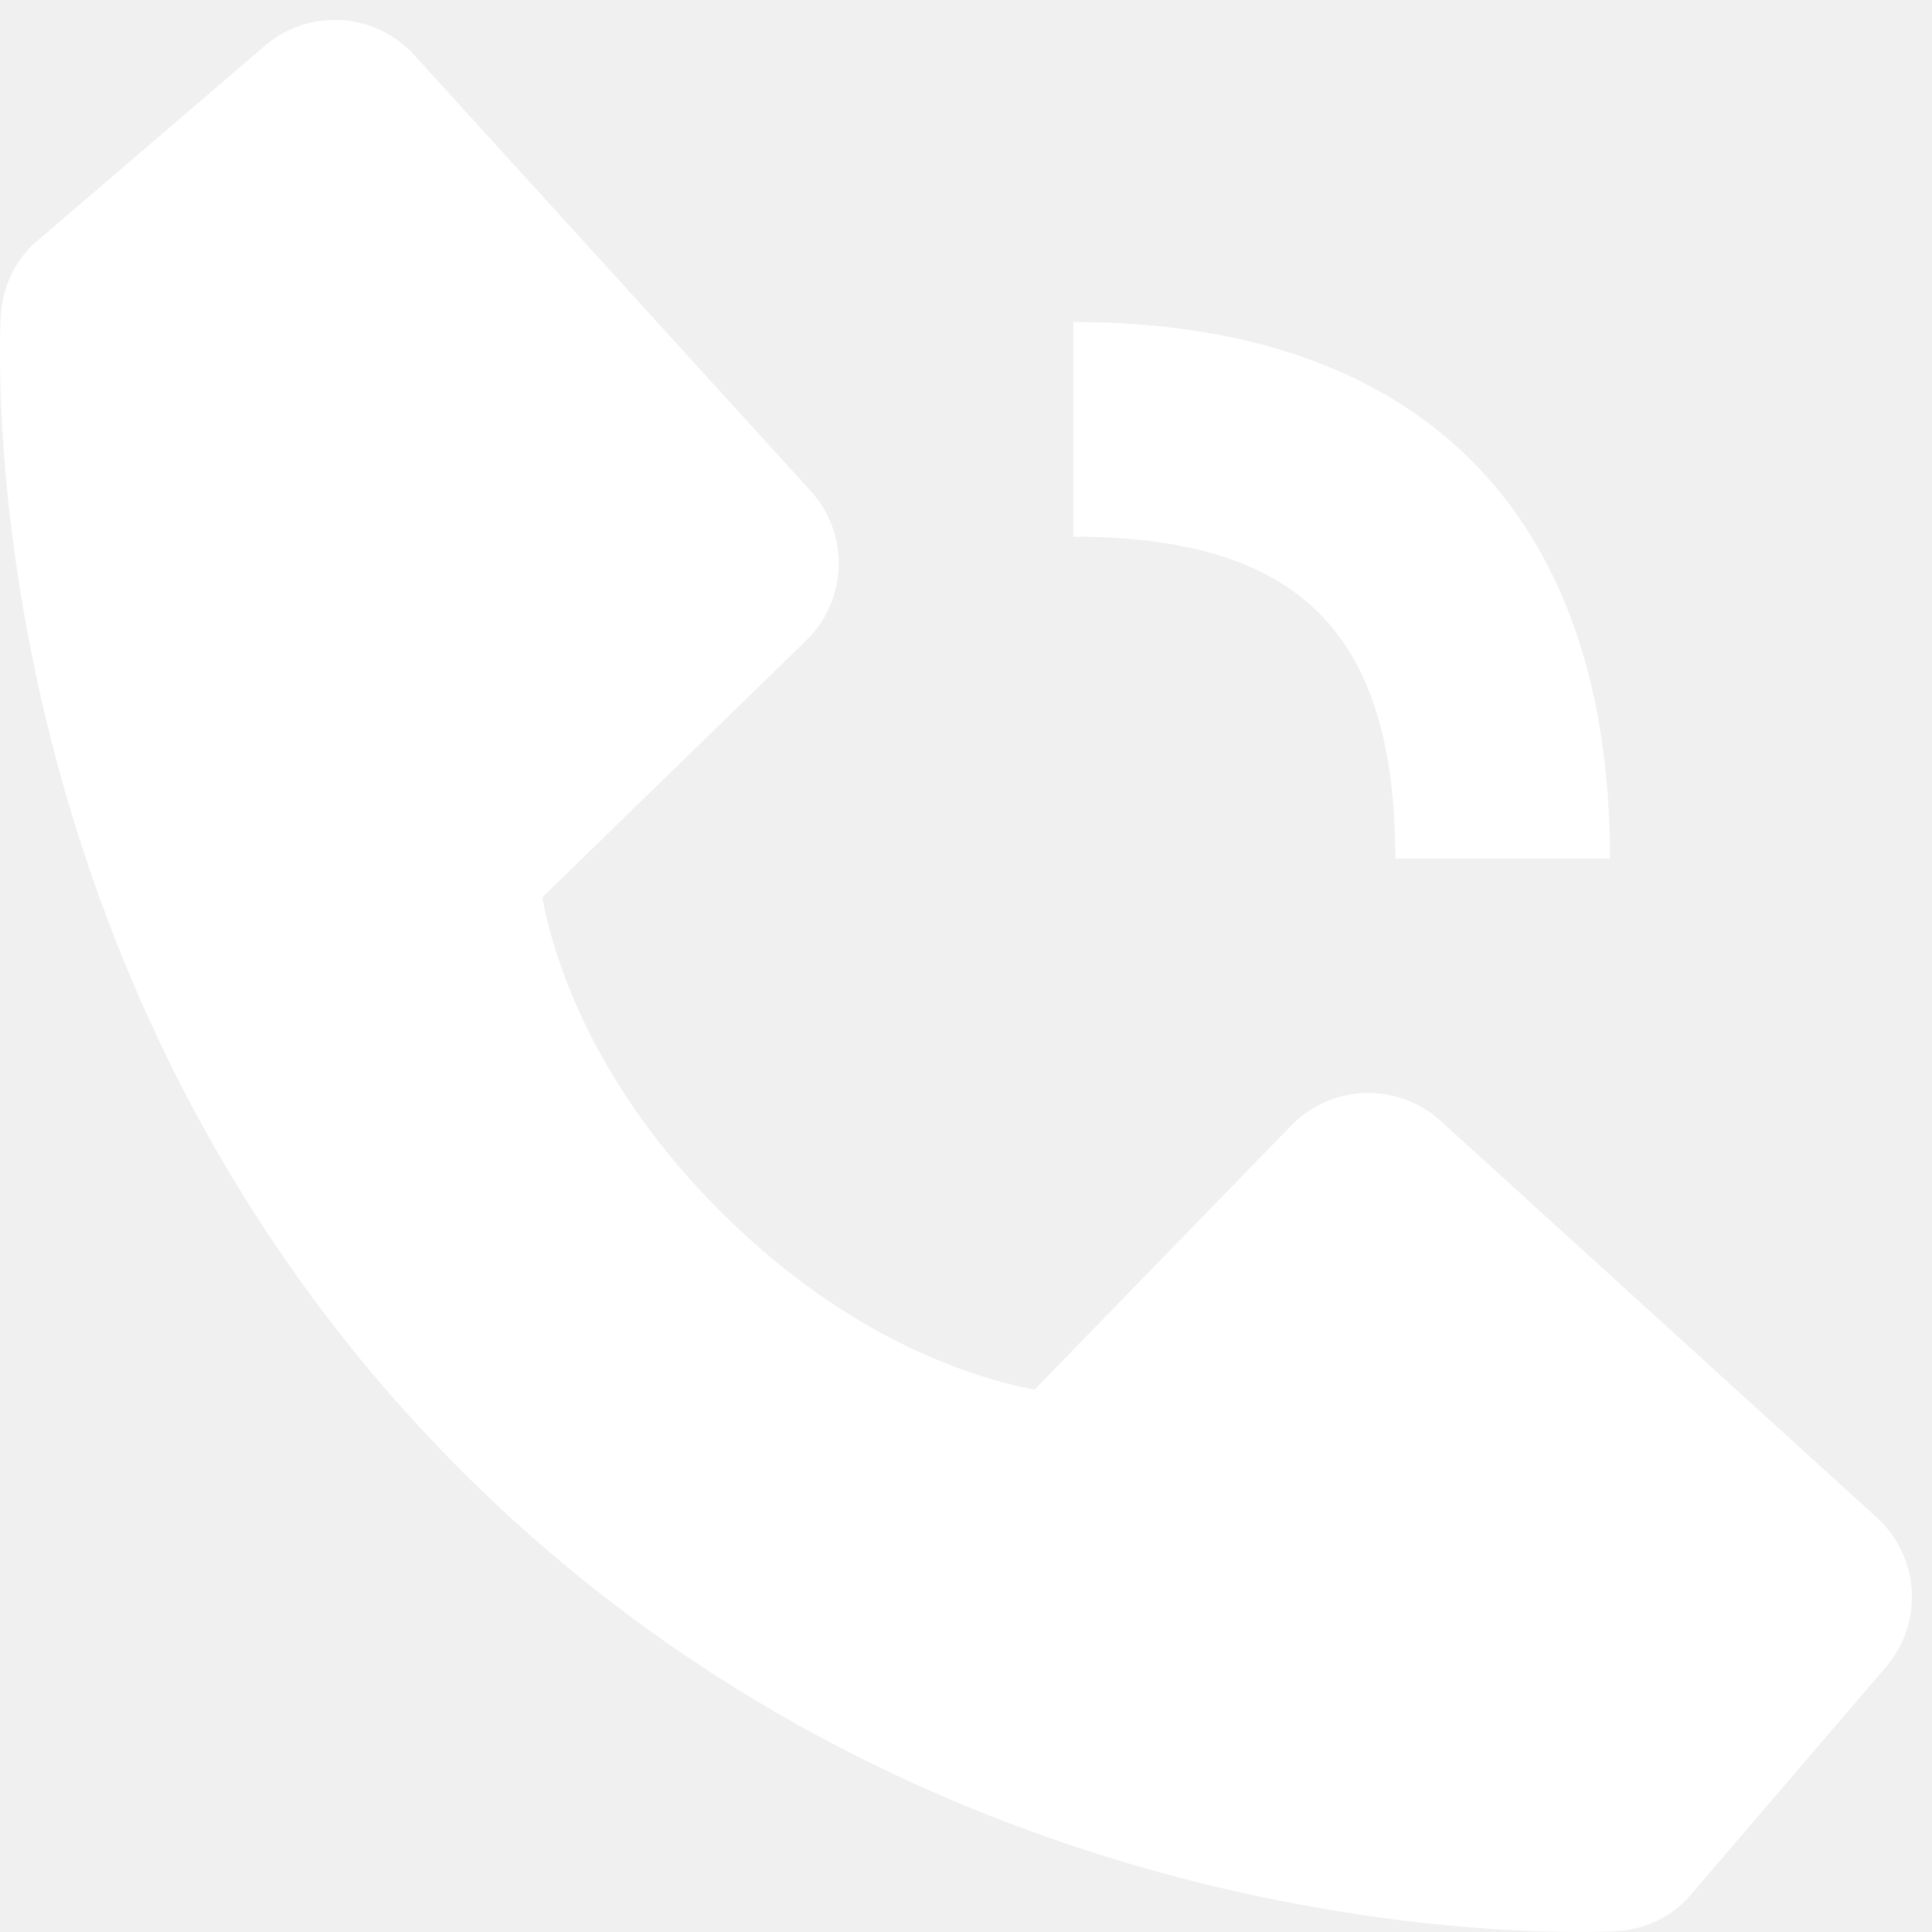
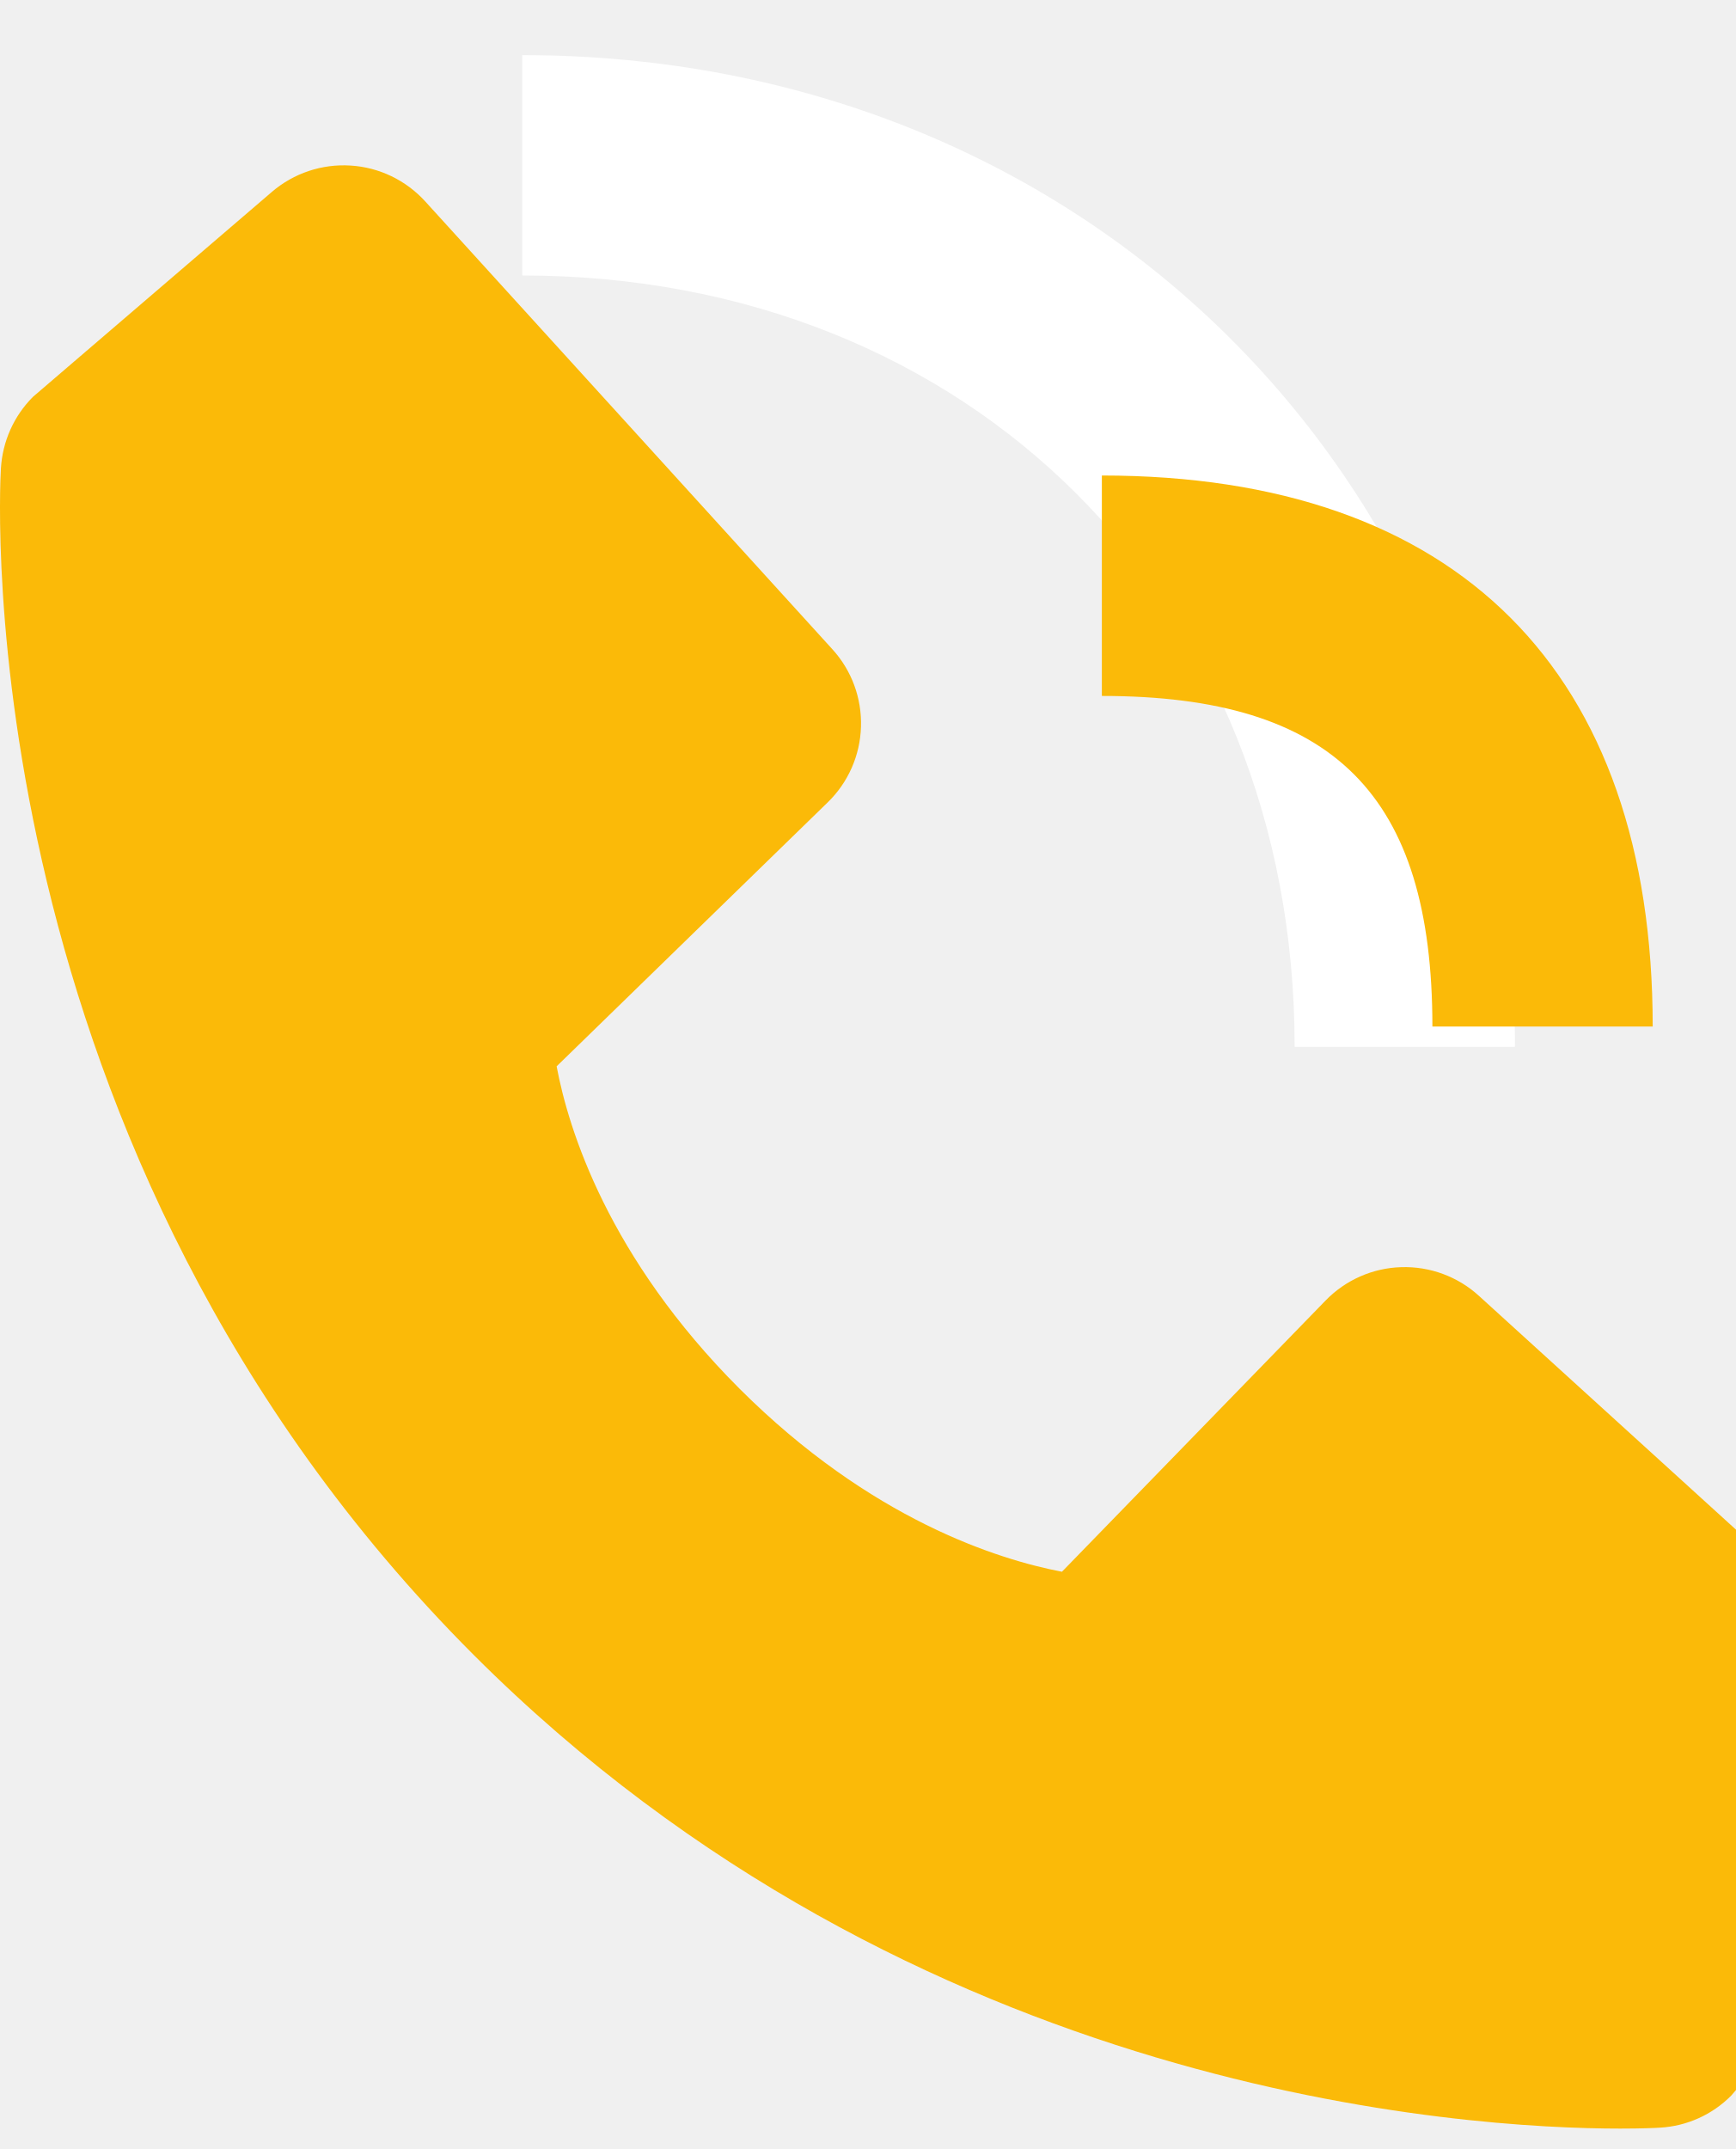
- <svg xmlns="http://www.w3.org/2000/svg" width="24" height="24" viewBox="0 0 24 24" fill="none">
-   <path d="M13.333 6.667C16.137 6.667 17.333 7.863 17.333 10.667H20C20 6.367 17.633 4 13.333 4V6.667ZM17.896 13.924C17.64 13.691 17.303 13.567 16.957 13.578C16.611 13.588 16.283 13.733 16.041 13.981L12.851 17.263C12.083 17.116 10.539 16.635 8.949 15.049C7.36 13.459 6.879 11.911 6.736 11.148L10.015 7.956C10.263 7.715 10.408 7.386 10.419 7.04C10.43 6.694 10.305 6.357 10.072 6.101L5.145 0.684C4.912 0.427 4.588 0.271 4.242 0.25C3.895 0.228 3.554 0.342 3.291 0.568L0.397 3.049C0.167 3.281 0.029 3.589 0.011 3.915C-0.009 4.248 -0.391 12.144 5.732 18.269C11.073 23.609 17.764 24 19.607 24C19.876 24 20.041 23.992 20.085 23.989C20.411 23.971 20.719 23.833 20.949 23.601L23.429 20.707C23.655 20.443 23.77 20.102 23.748 19.756C23.727 19.41 23.571 19.085 23.315 18.852L17.896 13.924Z" fill="white" />
+ <svg xmlns="http://www.w3.org/2000/svg" width="21" height="26" viewBox="0 0 21 26" fill="none">
+   <path d="M15.667 12.665H18.333C18.333 5.825 13.169 0.667 6.32 0.667V3.333C11.736 3.333 15.667 7.257 15.667 12.665Z" fill="white" />
+   <path d="M13.334 8.42C16.138 8.42 17.334 9.616 17.334 12.42H20C20 8.12 17.634 5.753 13.334 5.753V8.42ZM17.896 15.677C17.64 15.444 17.303 15.32 16.957 15.331C16.611 15.341 16.283 15.486 16.042 15.734L12.851 19.016C12.083 18.869 10.539 18.388 8.95 16.802C7.36 15.212 6.879 13.664 6.736 12.901L10.015 9.709C10.264 9.468 10.409 9.139 10.419 8.793C10.43 8.447 10.306 8.11 10.072 7.854L5.146 2.437C4.912 2.18 4.588 2.024 4.242 2.003C3.896 1.981 3.555 2.095 3.291 2.321L0.398 4.802C0.167 5.034 0.03 5.342 0.011 5.668C-0.009 6.001 -0.39 13.897 5.732 20.022C11.074 25.362 17.764 25.753 19.607 25.753C19.876 25.753 20.042 25.745 20.086 25.742C20.412 25.724 20.72 25.586 20.95 25.354L23.43 22.46C23.656 22.196 23.77 21.855 23.749 21.509C23.727 21.163 23.572 20.838 23.315 20.605L17.896 15.677Z" fill="#FBBA08" />
</svg>
